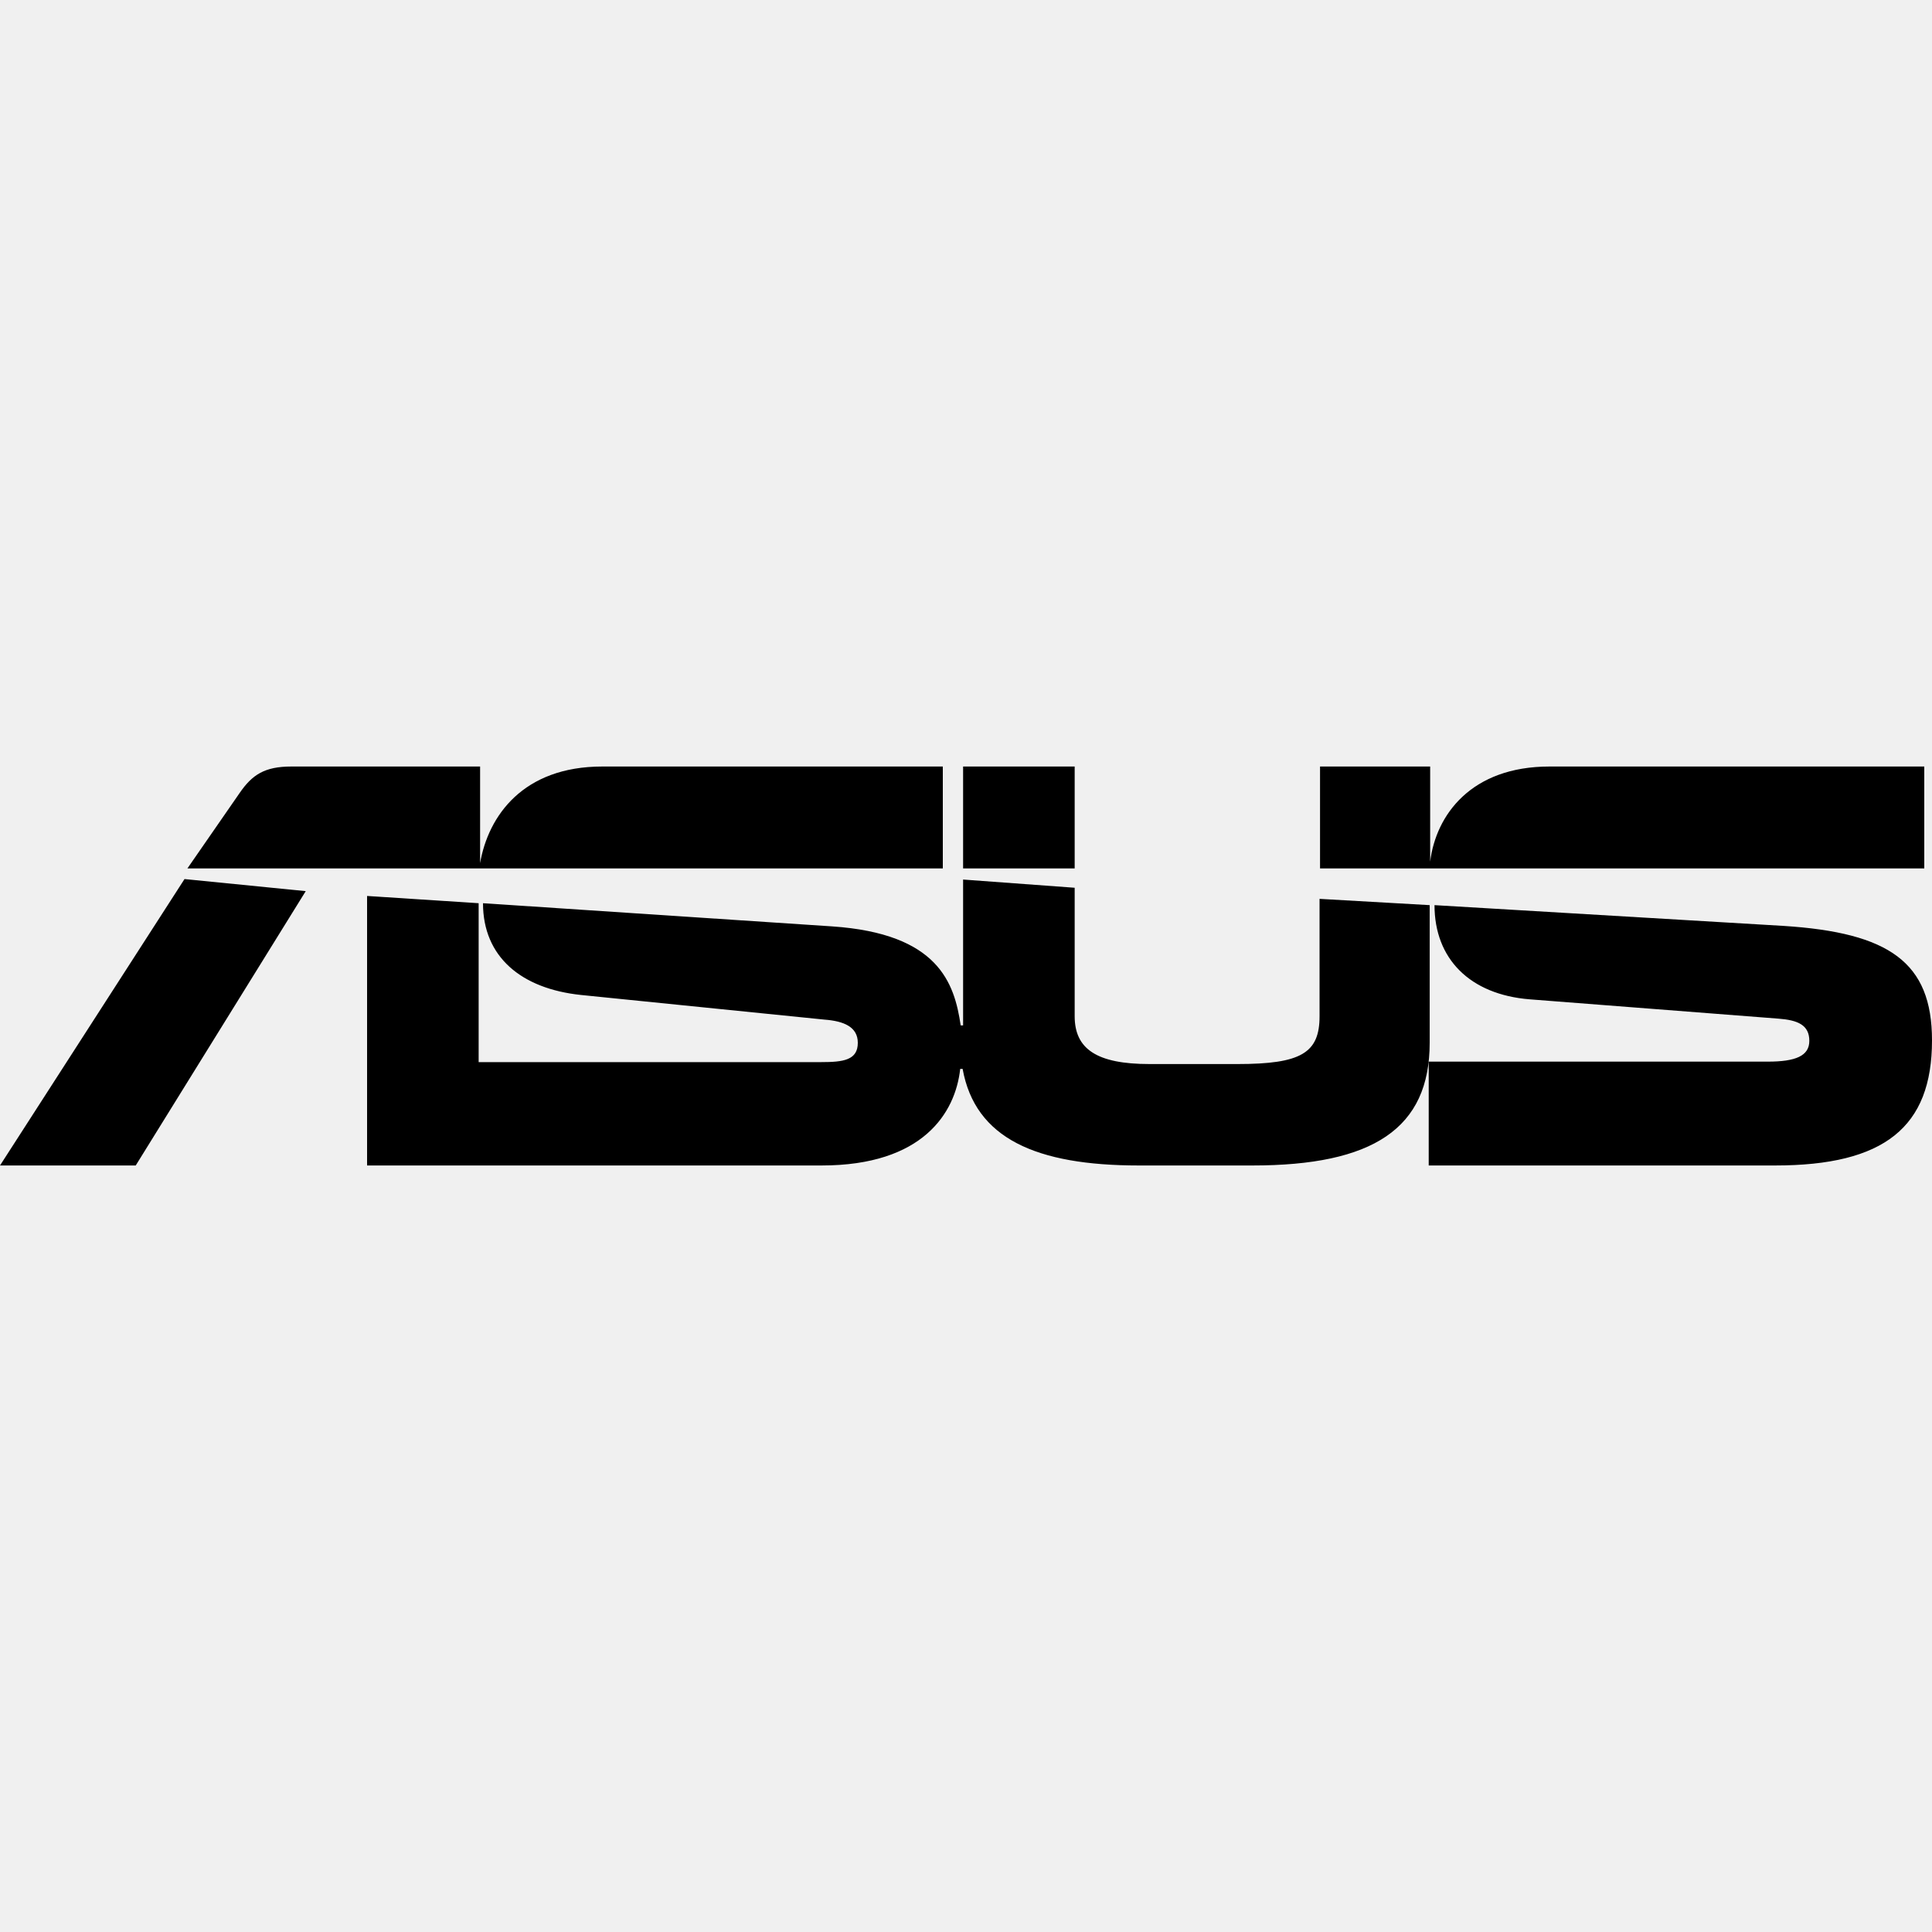
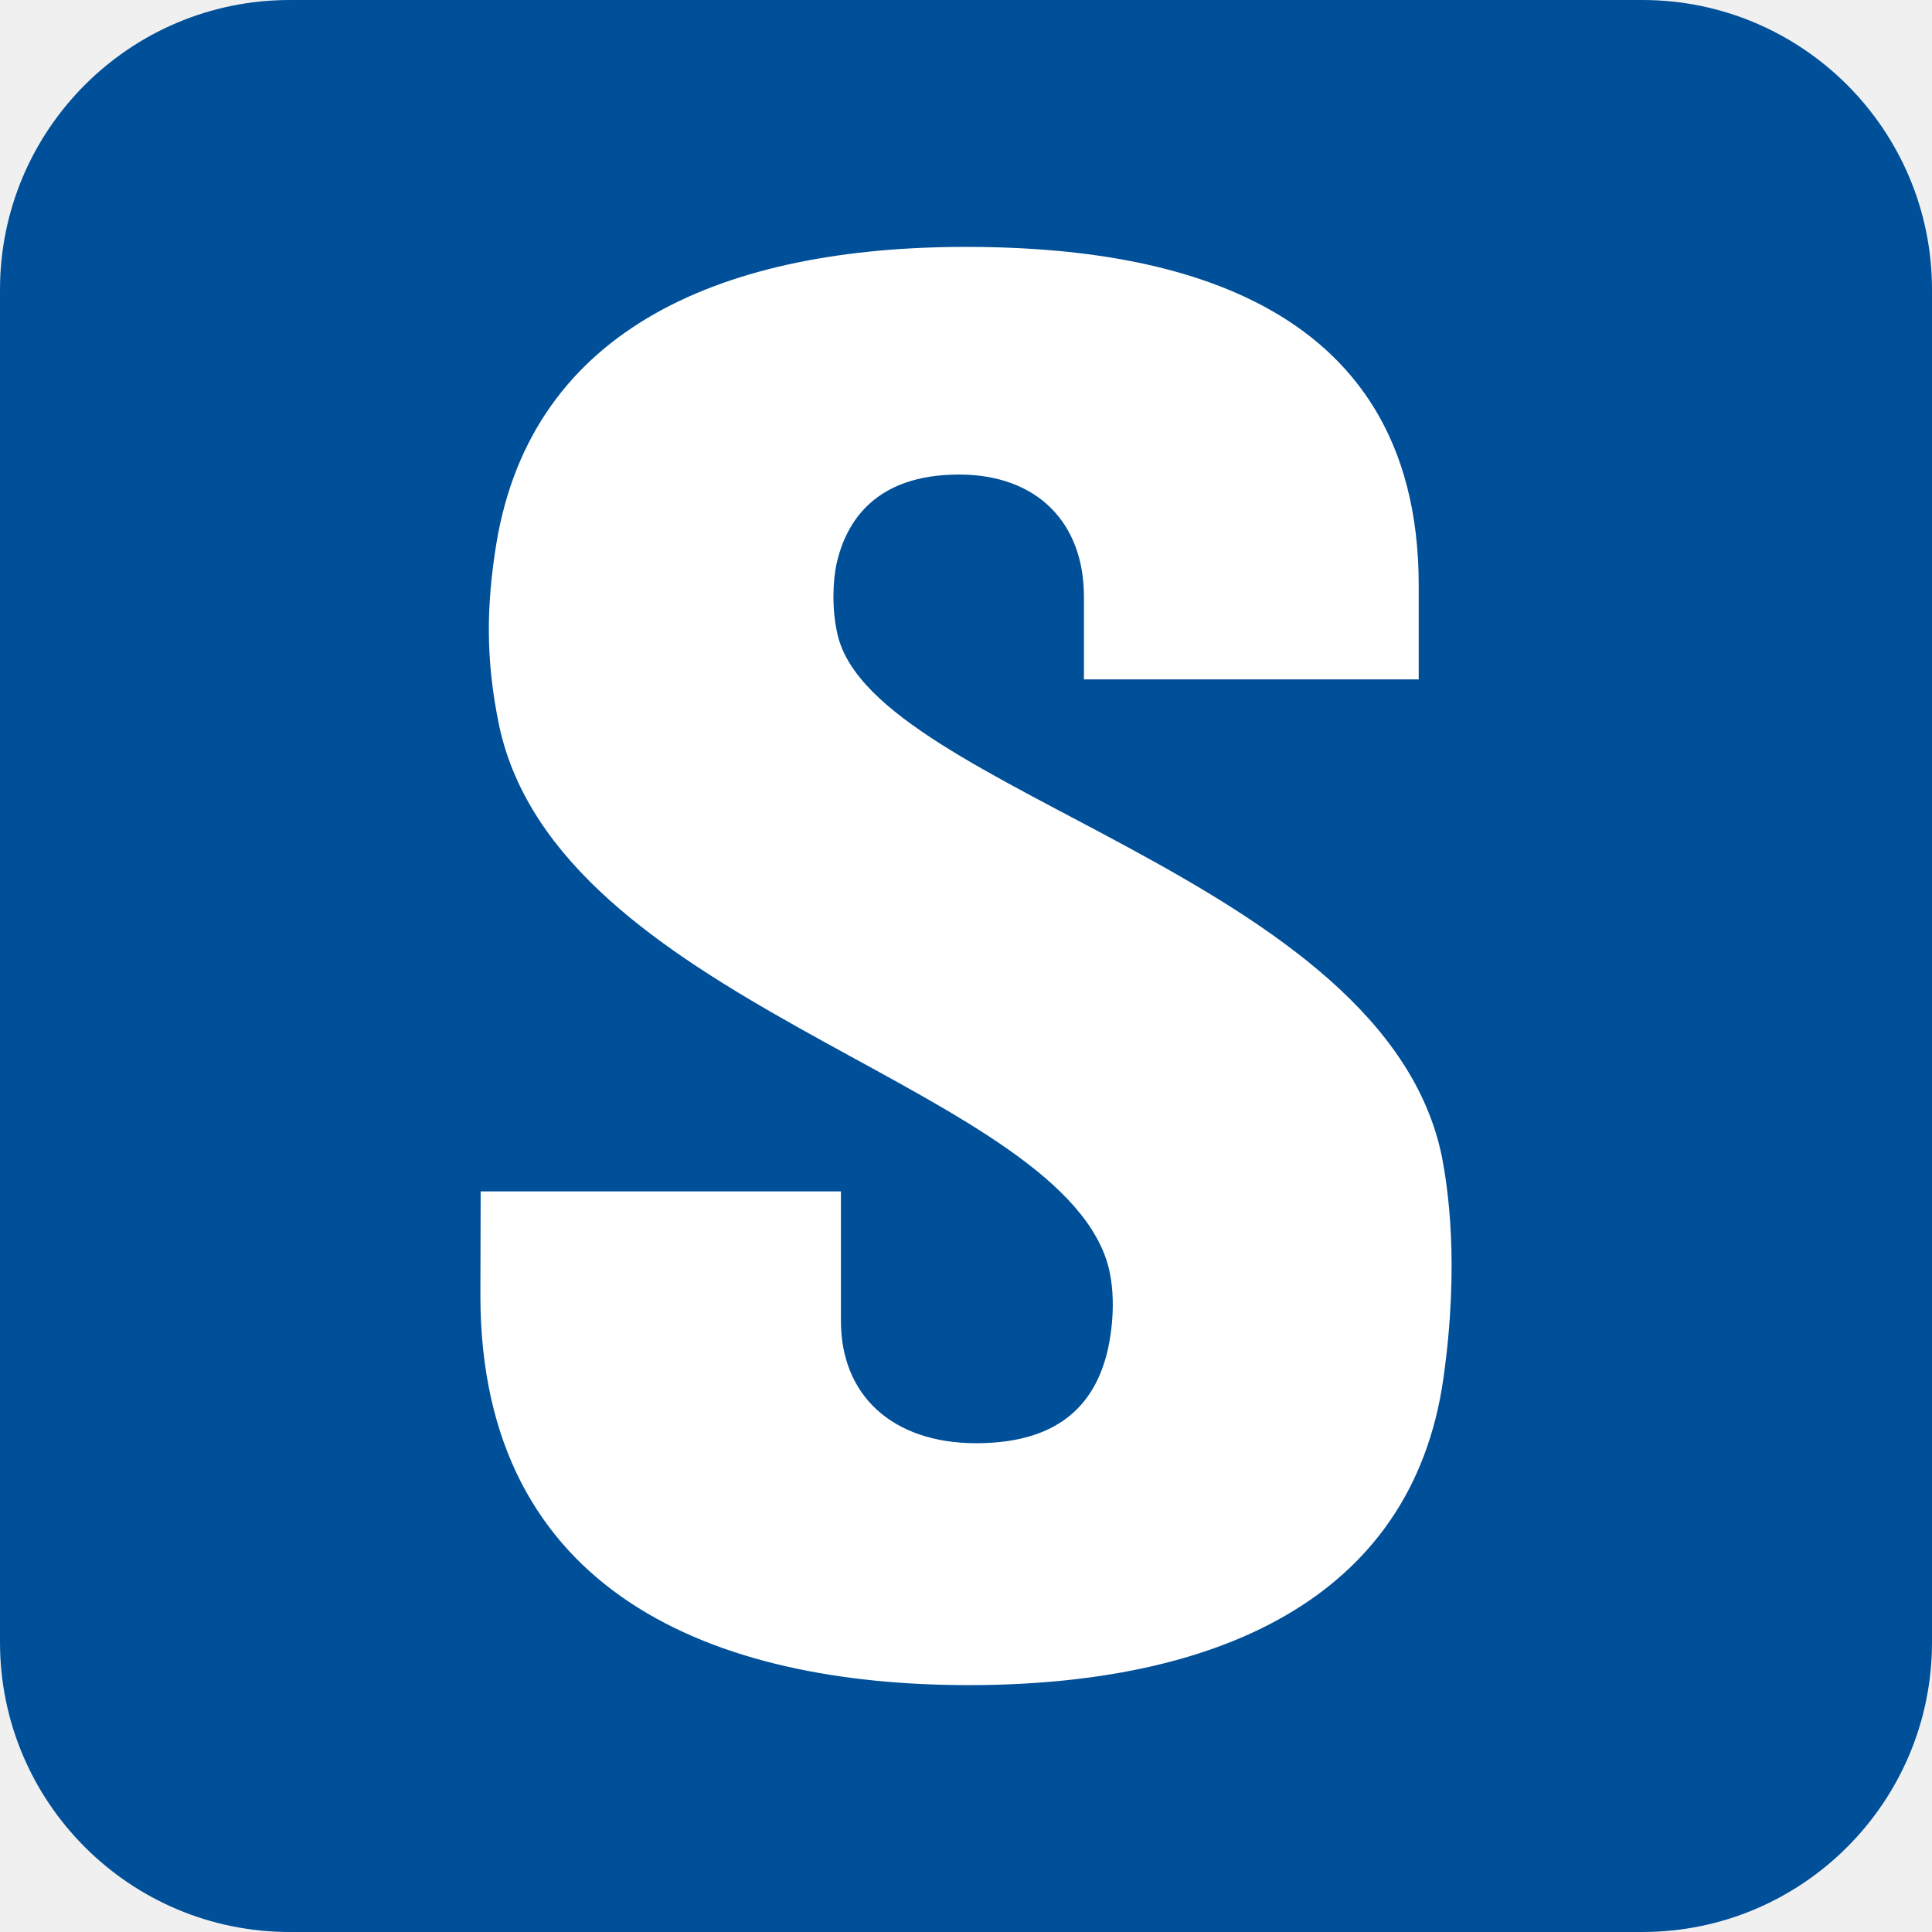
- <svg xmlns="http://www.w3.org/2000/svg" fill="#000000" width="800px" height="800px" viewBox="0 0 24 24" role="img">
+ <svg xmlns="http://www.w3.org/2000/svg" aria-label="Samsung" role="img" viewBox="0 0 512 512" fill="#000000" width="800px" height="800px">
  <g id="SVGRepo_bgCarrier" stroke-width="0" />
  <g id="SVGRepo_tracerCarrier" stroke-linecap="round" stroke-linejoin="round" />
  <g id="SVGRepo_iconCarrier">
-     <path d="M23.904 10.788V9.522h-4.656c-.972 0-1.41.6-1.482 1.182v.018-1.2h-1.368v1.266h1.362zm-6.144.456-1.368-.078v1.458c0 .456-.228.594-1.02.594H14.28c-.654 0-.93-.186-.93-.594v-1.596l-1.386-.102v1.812h-.03c-.078-.528-.276-1.14-1.596-1.23L6 11.22c0 .666.474 1.062 1.218 1.14l3.024.306c.24.018.414.09.414.288 0 .216-.18.24-.456.24H5.946V11.22l-1.386-.09v3.348h5.646c1.26 0 1.662-.654 1.722-1.2h.03c.156.864.912 1.2 2.19 1.2h1.41c1.494 0 2.202-.456 2.202-1.524zm4.398.258-4.338-.258c0 .666.438 1.11 1.182 1.17l3.09.24c.24.018.384.078.384.276 0 .186-.168.258-.516.258h-4.212v1.29h4.302c1.356 0 1.95-.474 1.95-1.554 0-.972-.534-1.338-1.842-1.422zm-10.194-1.98h1.386v1.266h-1.386zM3.798 11.07l-1.506-.15L0 14.478h1.686zm7.914-1.548h-4.23c-.984 0-1.416.612-1.518 1.2v-1.2H3.618c-.33 0-.486.102-.642.33l-.648.936h9.384z" />
+     <rect width="512" height="512" rx="15%" fill="#004f99" />
+     <path d="M292.588 332.165c3.486 8.609 2.419 19.708 .783 26.396c-2.988 11.811-11.028 23.906 -34.65 23.906c-22.341 0-35.859 -12.807 -35.859 -32.302l0-34.436l-95.482 0l-.071 27.535c0 79.331 62.469 103.309 129.421 103.309c64.39 0 117.396-21.986 125.792 -81.324c4.34-30.736 1.067 -50.872 -.356 -58.485c-15.013-74.493 -150.124 -96.763 -160.157 -138.385c-1.708-7.115 -1.21 -14.728 -.356 -18.783c2.49-11.313 10.246 -23.835 32.515 -23.835c20.776 0 33.084 12.878 33.084 32.302c0 6.546 0 21.985 0 21.985l88.723 0l0-24.973c0-77.553 -69.584 -89.648 -119.958 -89.648c-63.323 0-115.048 20.918 -124.511 78.833c-2.561 16.009-2.917 30.238 .783 48.097c15.582 72.643 141.943 93.704 160.299 139.808z" fill="#ffffff" />
  </g>
</svg>
